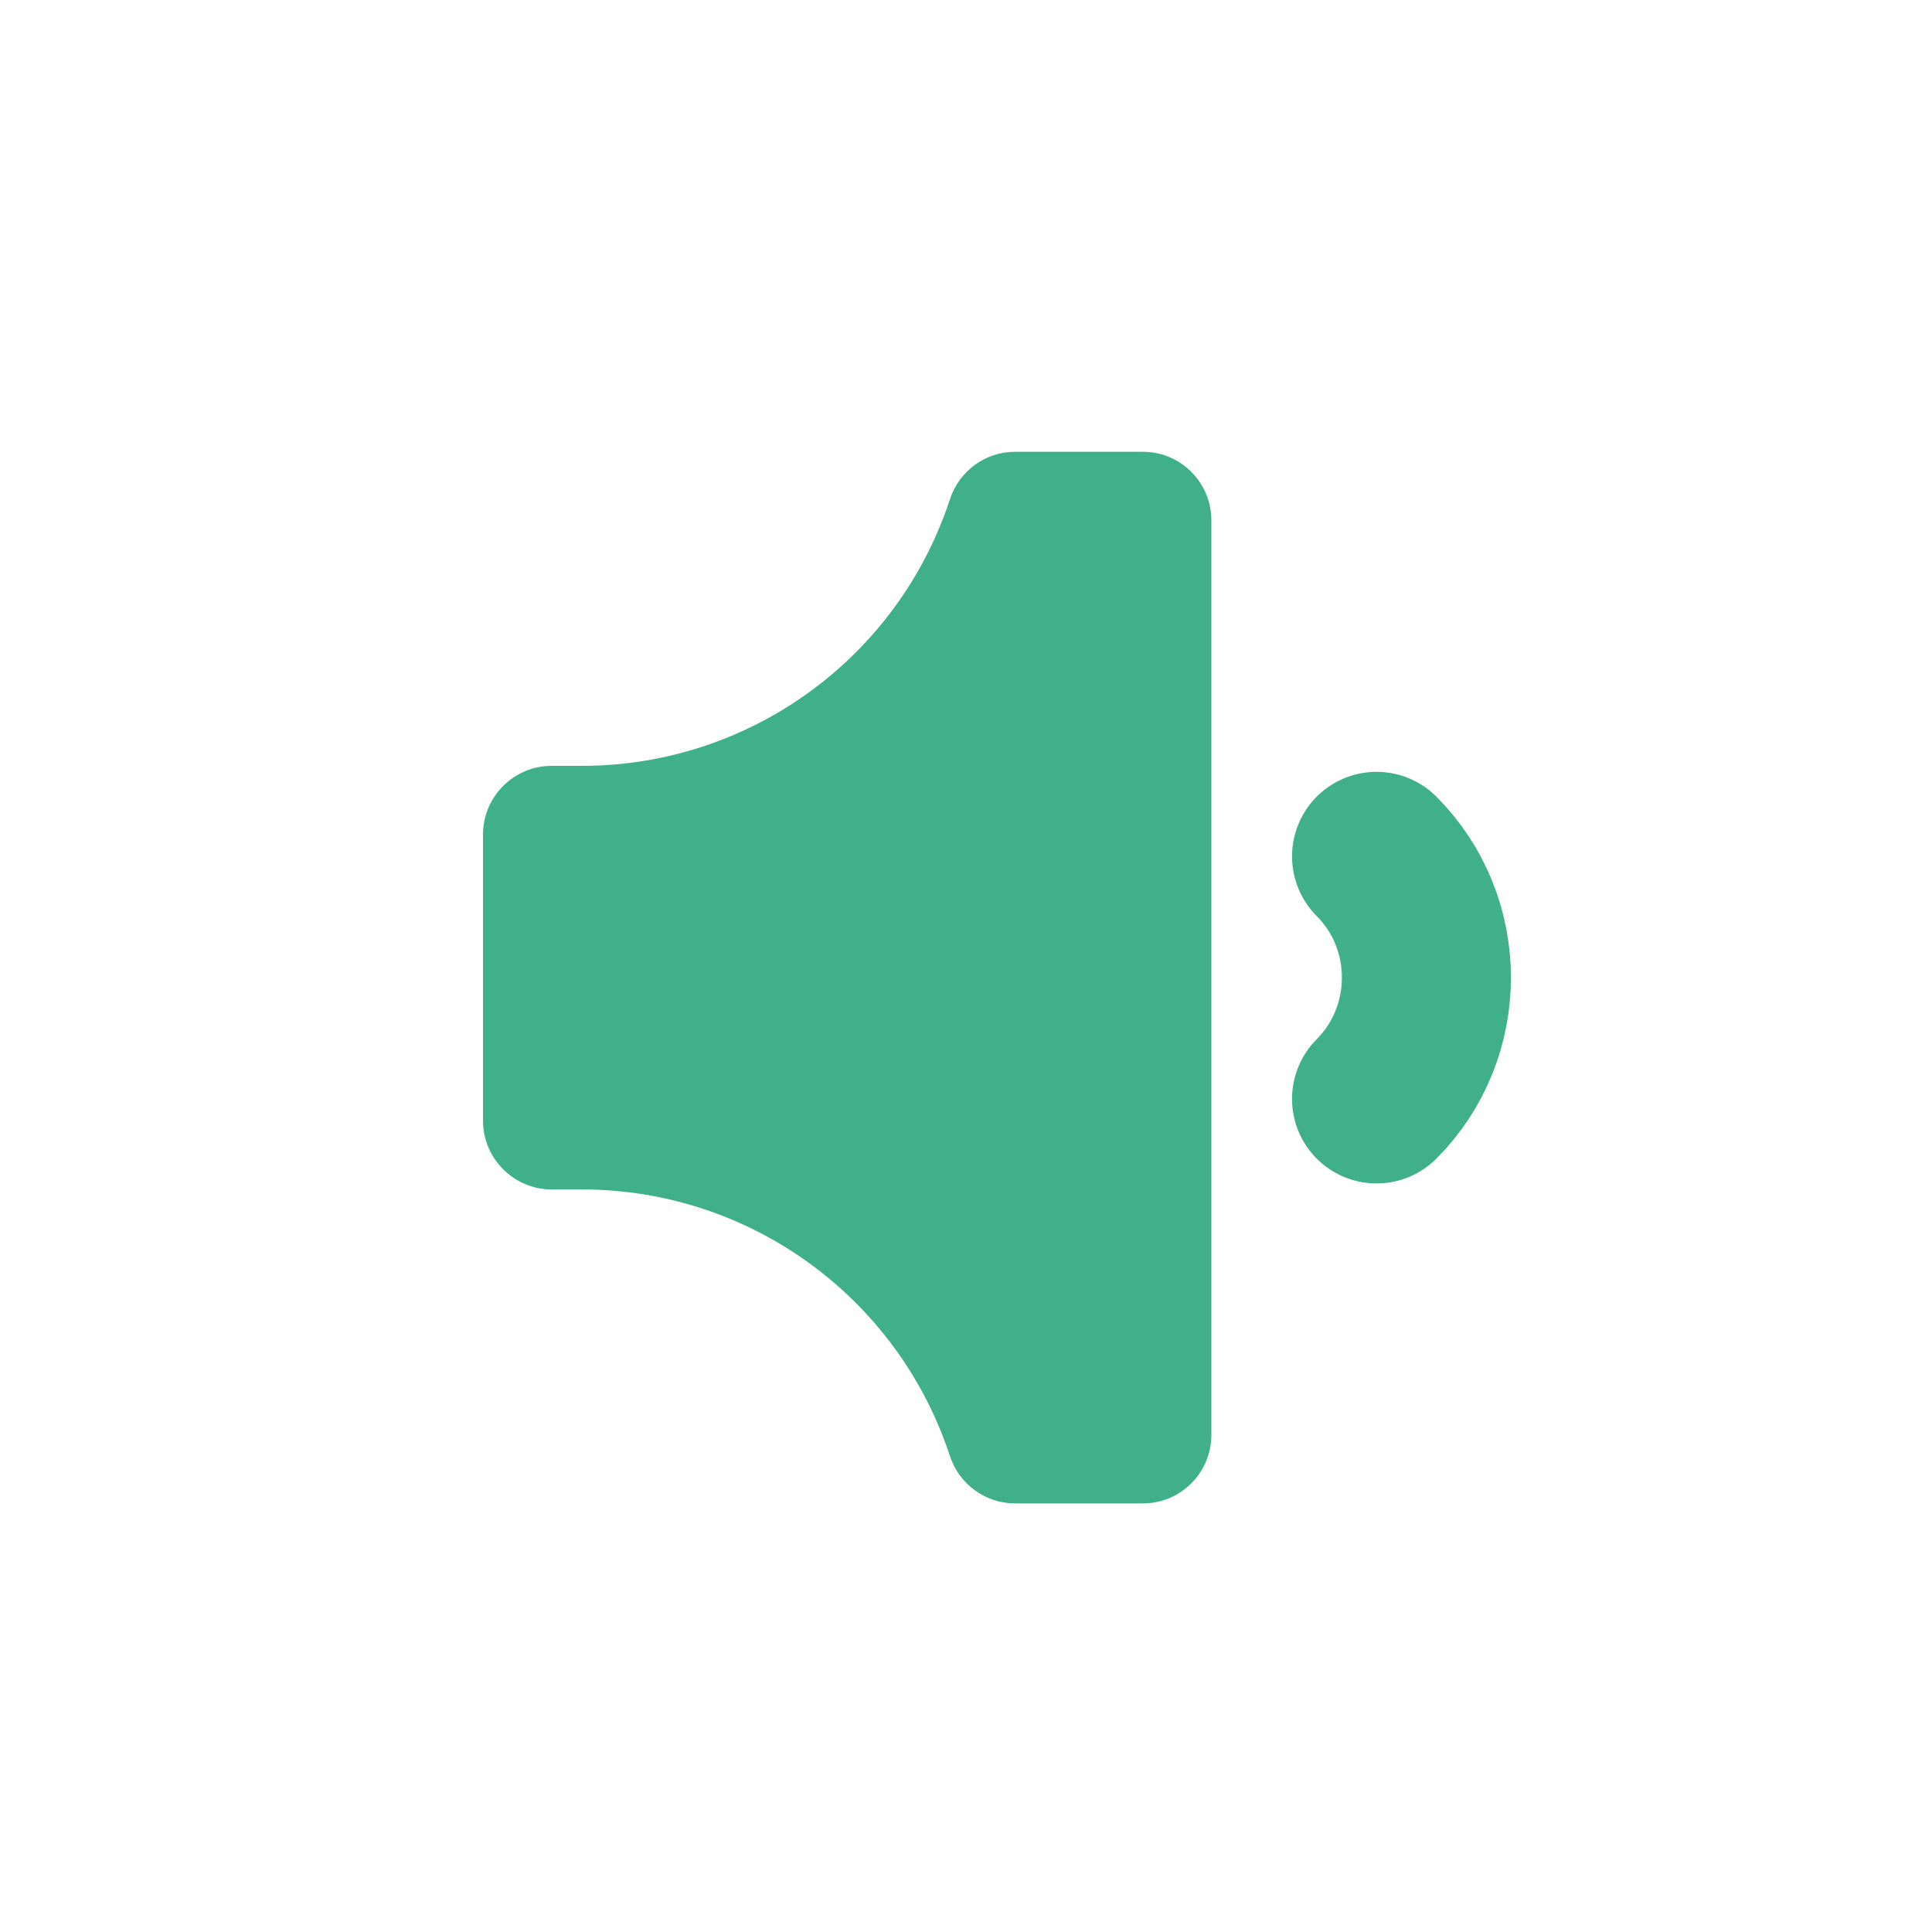
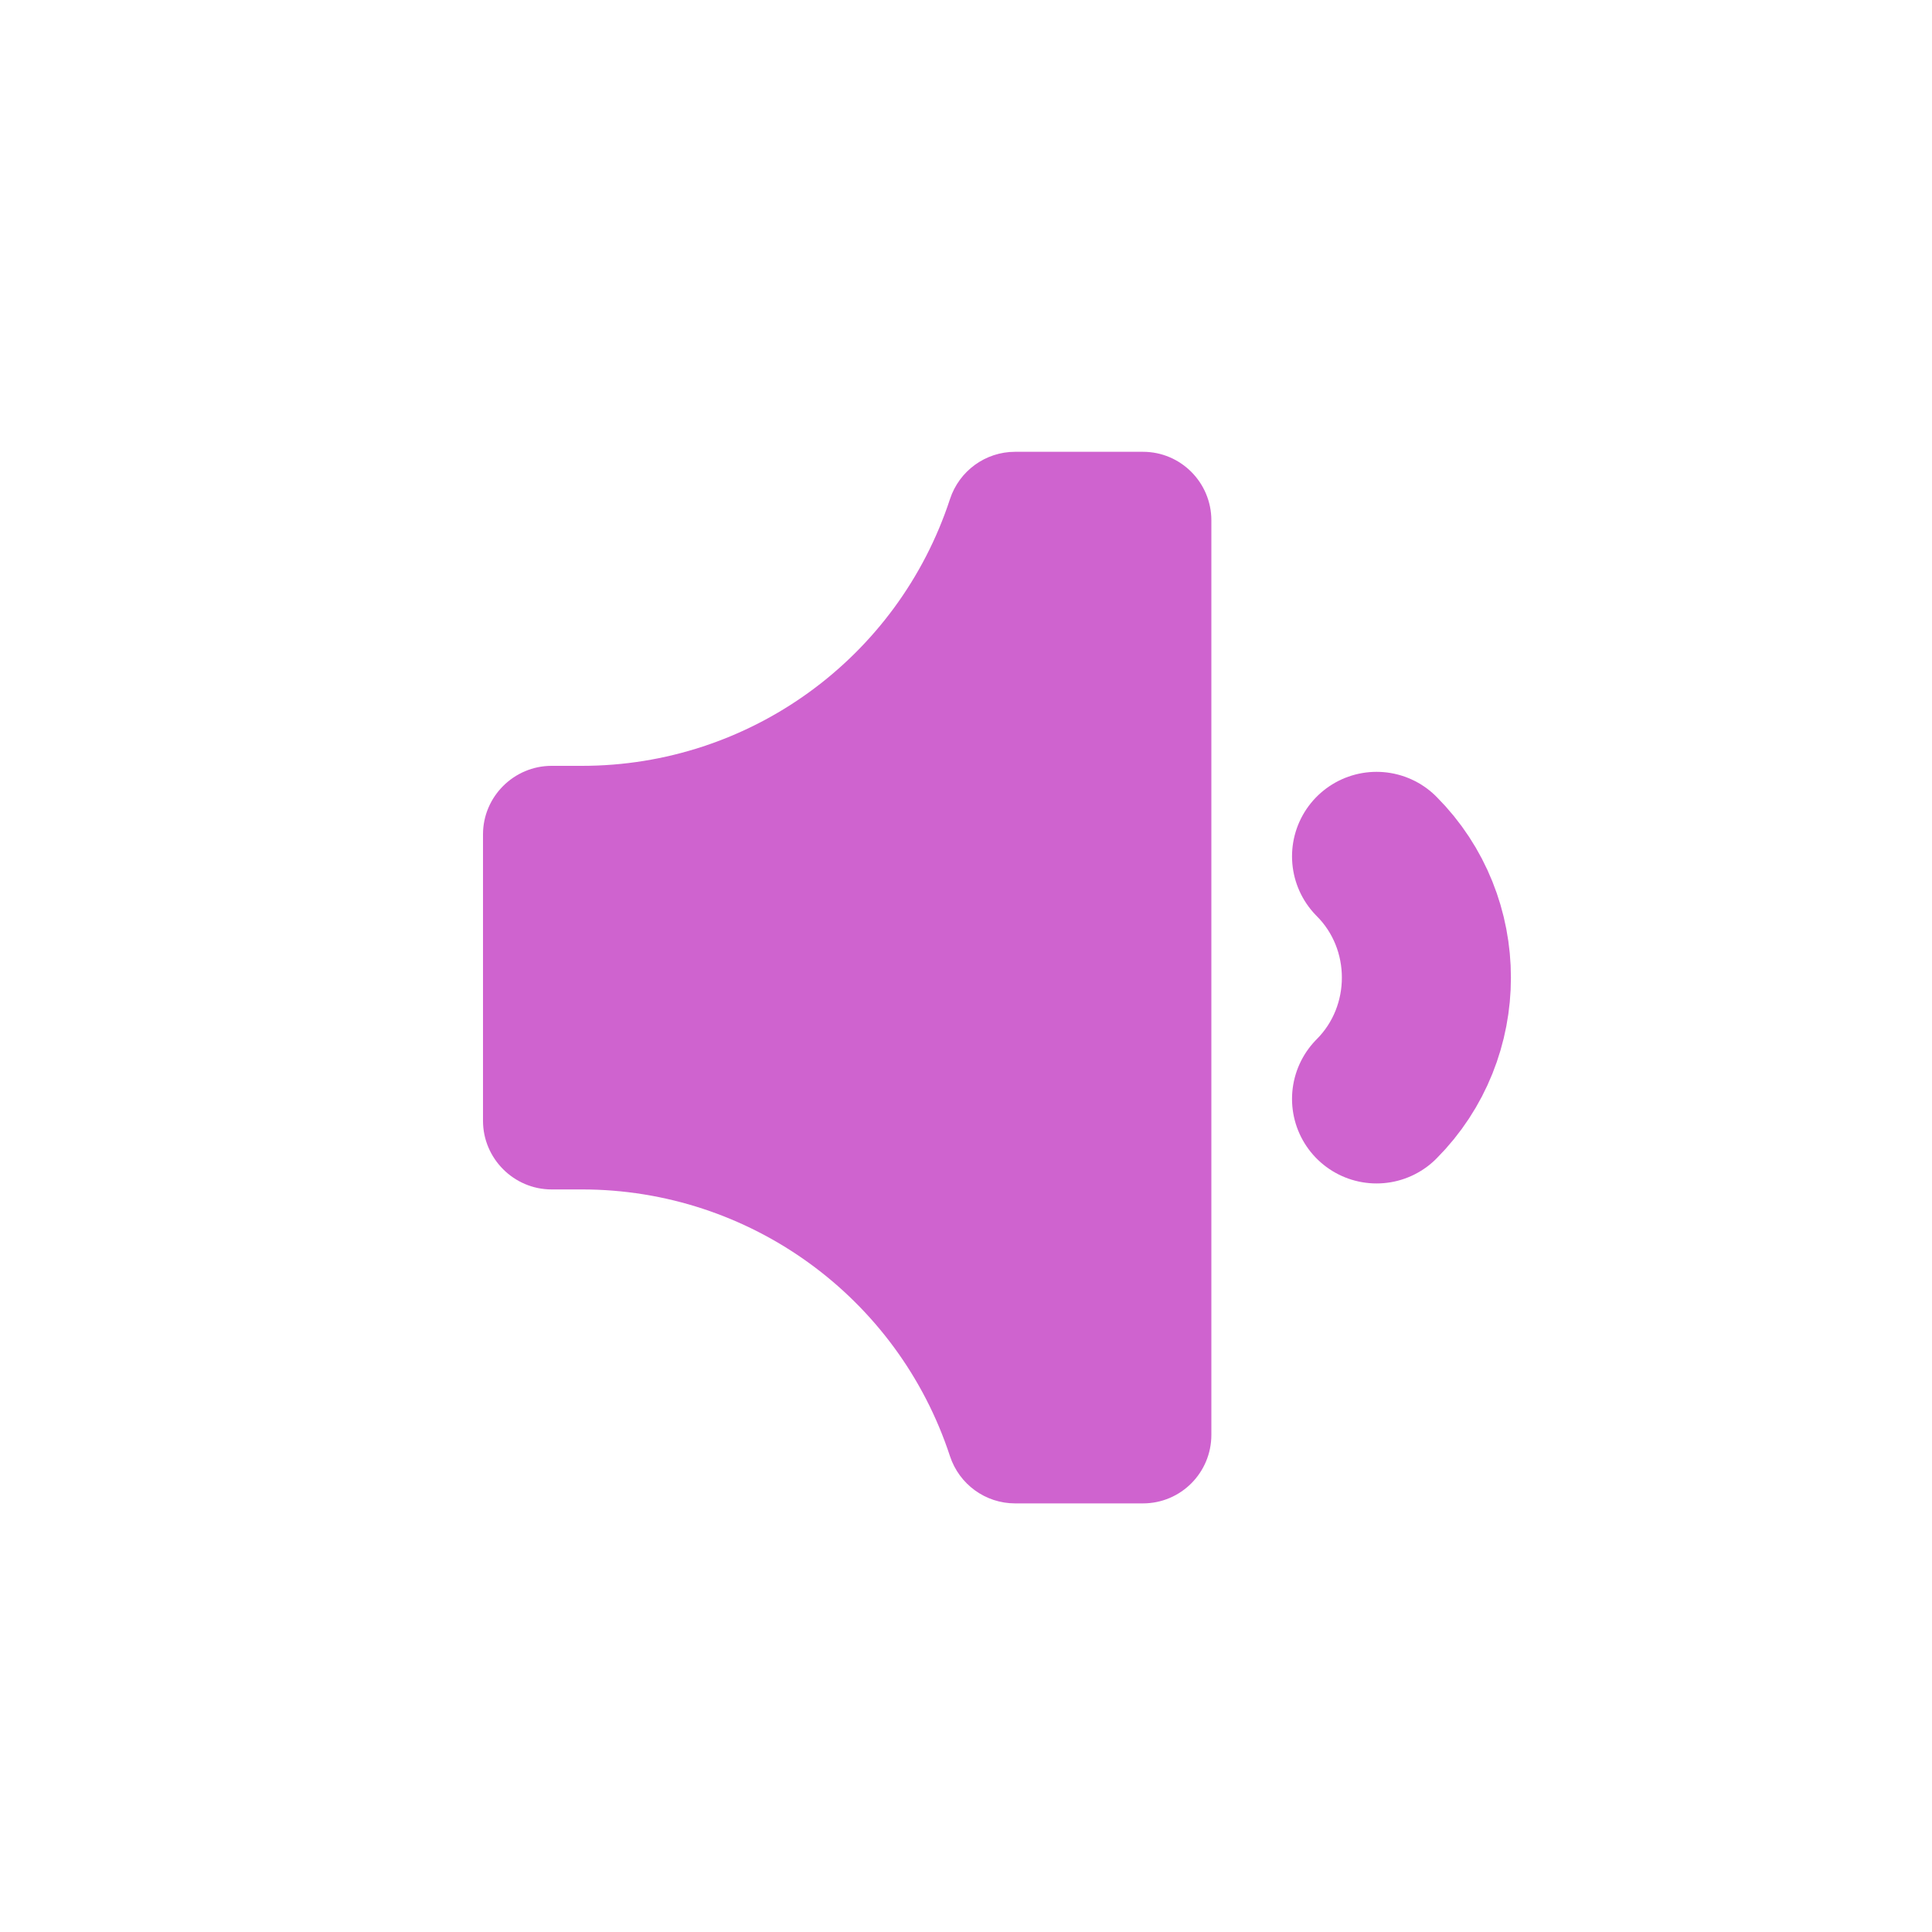
<svg xmlns="http://www.w3.org/2000/svg" width="20px" height="20px" viewBox="0 0 20 20" version="1.1">
  <defs />
  <g id="Page-1" stroke="none" stroke-width="1" fill="none" fill-rule="evenodd">
    <g id="softer">
      <g transform="translate(5, 4)">
-         <path d="M7.54,1.387 L7.54,10.853 C7.54,11.246 7.223,11.563 6.832,11.563 L5.508,11.563 C5.202,11.563 4.93,11.366 4.834,11.074 C4.294,9.427 2.758,8.313 1.025,8.313 L0.71,8.313 C0.32,8.313 0,7.993 0,7.603 L0,4.637 C0,4.247 0.32,3.928 0.71,3.928 L1.025,3.928 C2.758,3.928 4.294,2.814 4.834,1.167 C4.93,0.874 5.202,0.677 5.508,0.677 L6.832,0.677 C7.223,0.677 7.54,0.995 7.54,1.387" id="Fill-1" fill="#3FB08A" />
-         <path d="M9.25,4.865 C9.938,5.554 9.938,6.686 9.25,7.376" id="Stroke-3" stroke="#3FB08A" stroke-width="1.75" stroke-linecap="round" stroke-linejoin="round" />
+         <path d="M7.54,1.387 L7.54,10.853 C7.54,11.246 7.223,11.563 6.832,11.563 L5.508,11.563 C5.202,11.563 4.93,11.366 4.834,11.074 C4.294,9.427 2.758,8.313 1.025,8.313 L0.71,8.313 C0.32,8.313 0,7.993 0,7.603 L0,4.637 C0,4.247 0.32,3.928 0.71,3.928 L1.025,3.928 C2.758,3.928 4.294,2.814 4.834,1.167 C4.93,0.874 5.202,0.677 5.508,0.677 L6.832,0.677 C7.223,0.677 7.54,0.995 7.54,1.387" id="Fill-1" fill="#CF63CF" />
+         <path d="M9.25,4.865 C9.938,5.554 9.938,6.686 9.25,7.376" id="Stroke-3" stroke="#CF63CF" stroke-width="1.75" stroke-linecap="round" stroke-linejoin="round" />
      </g>
    </g>
  </g>
</svg>
